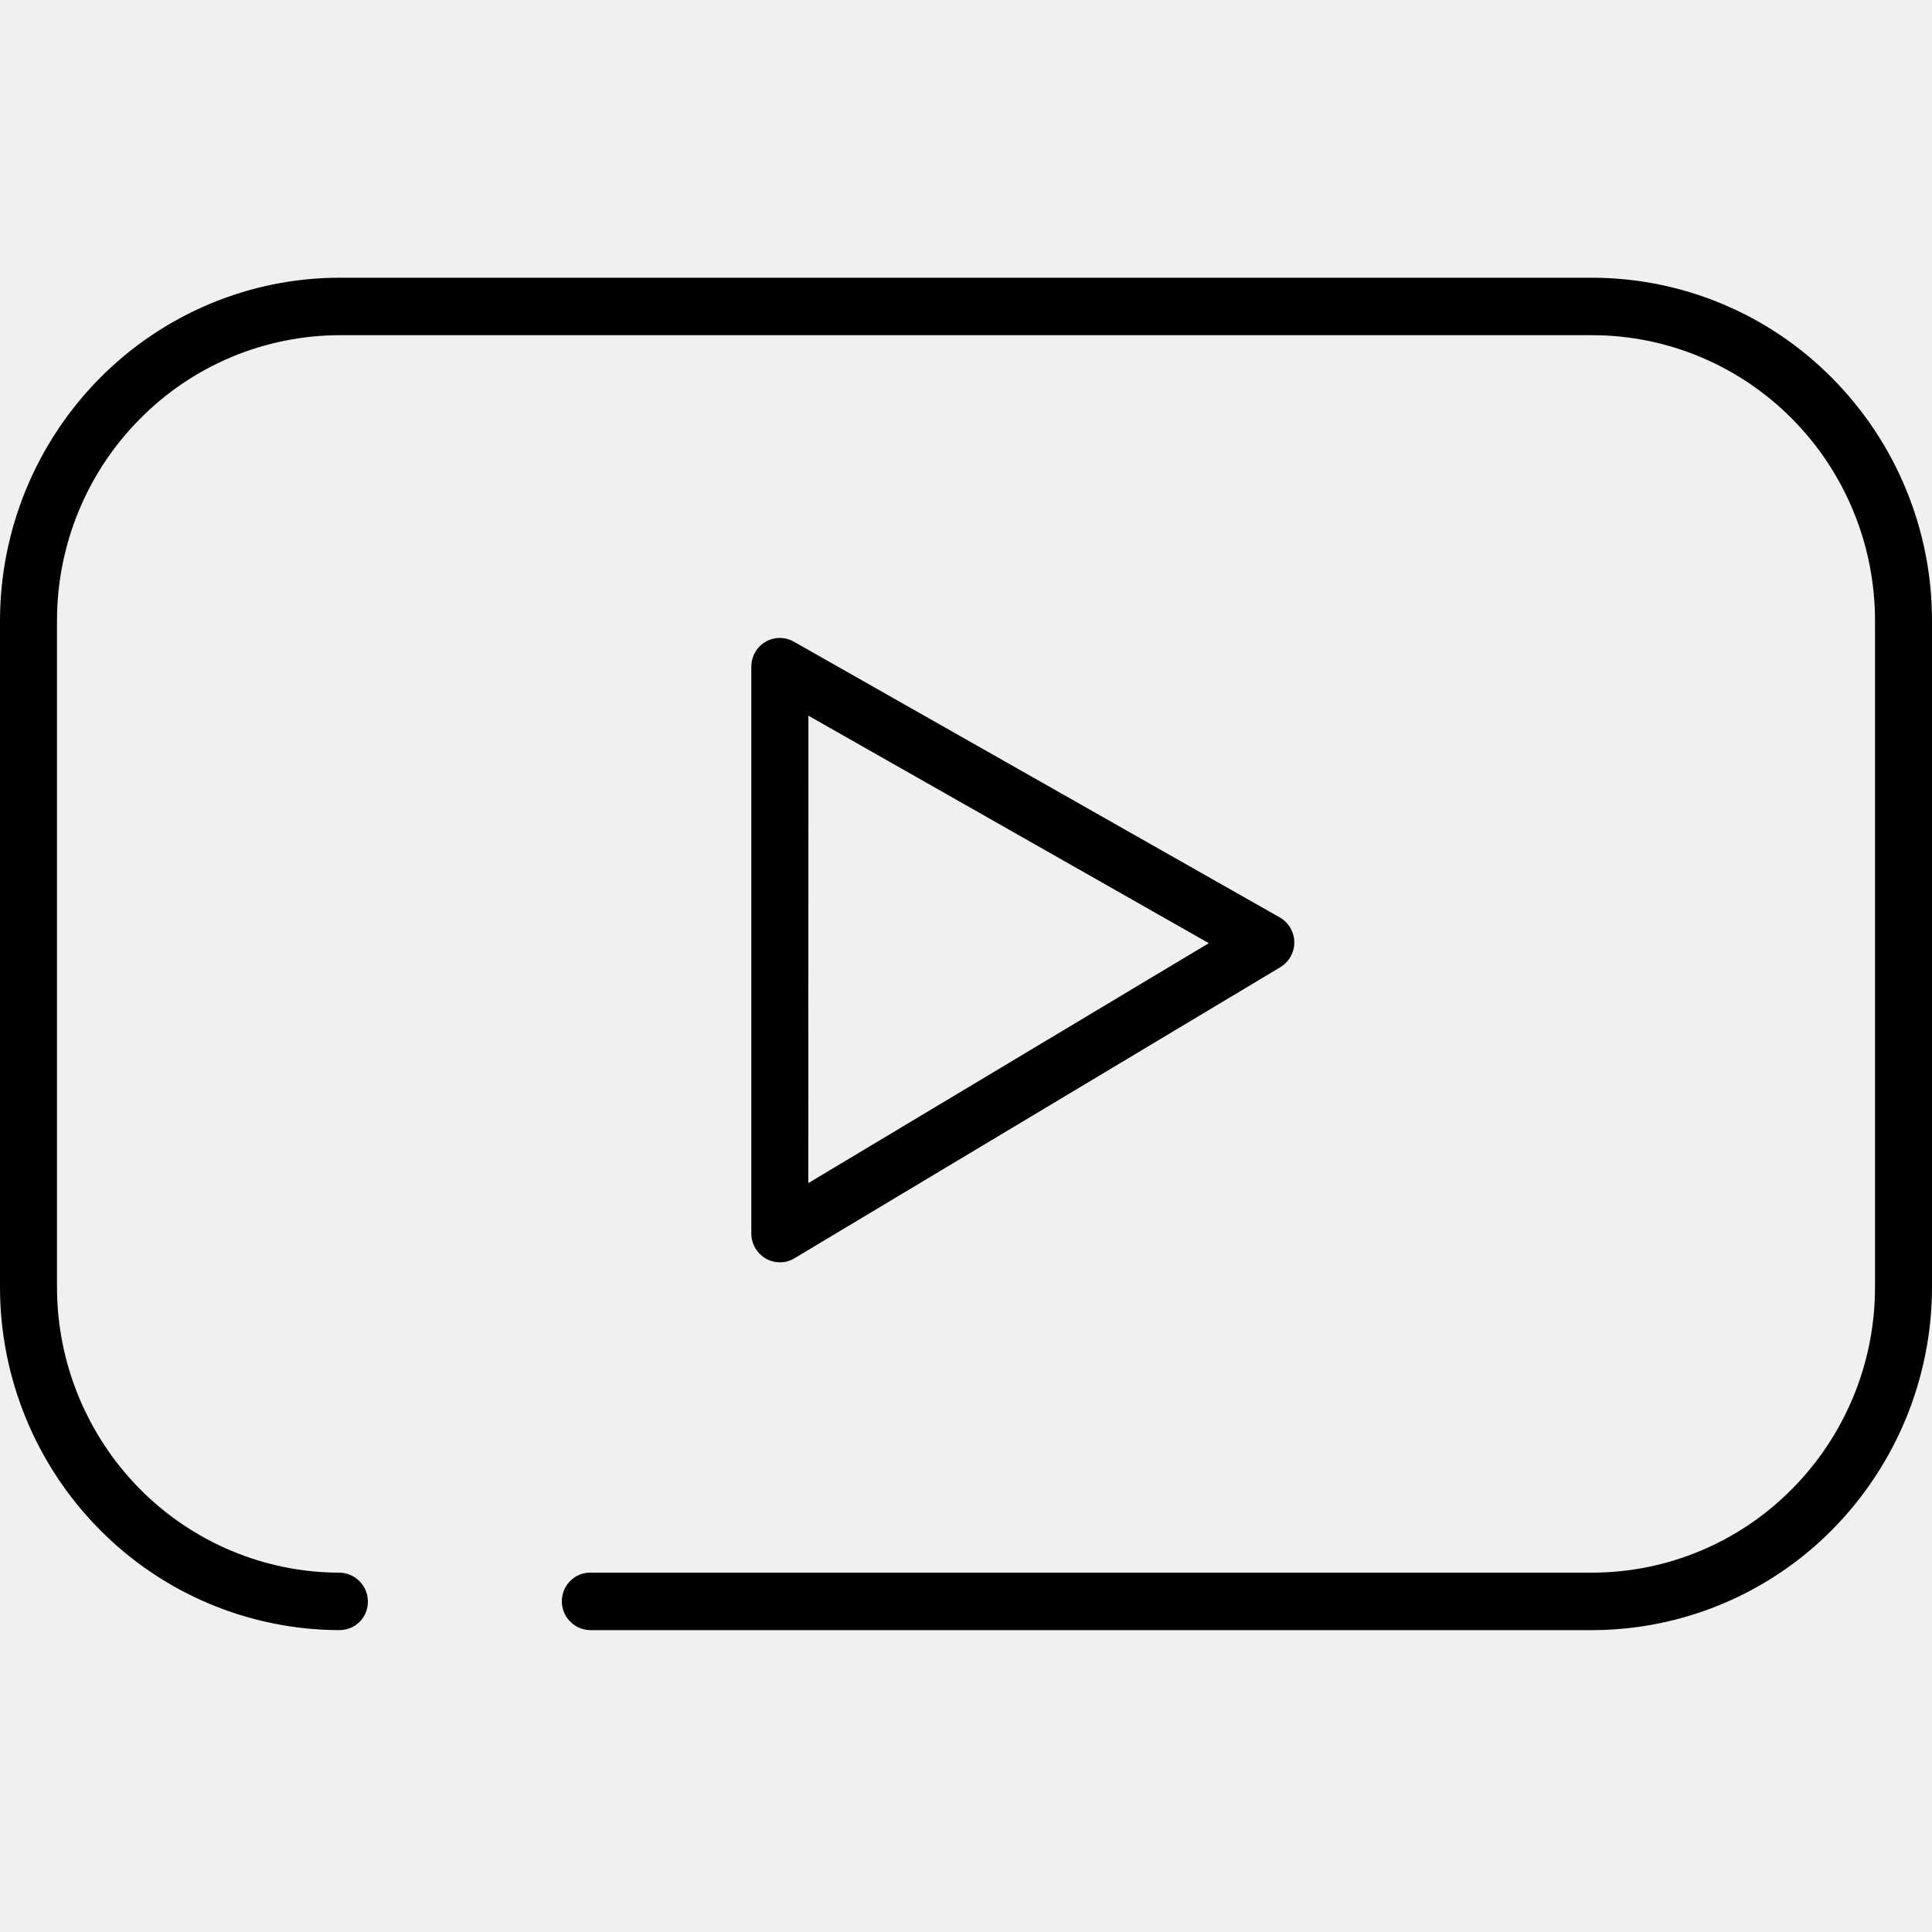
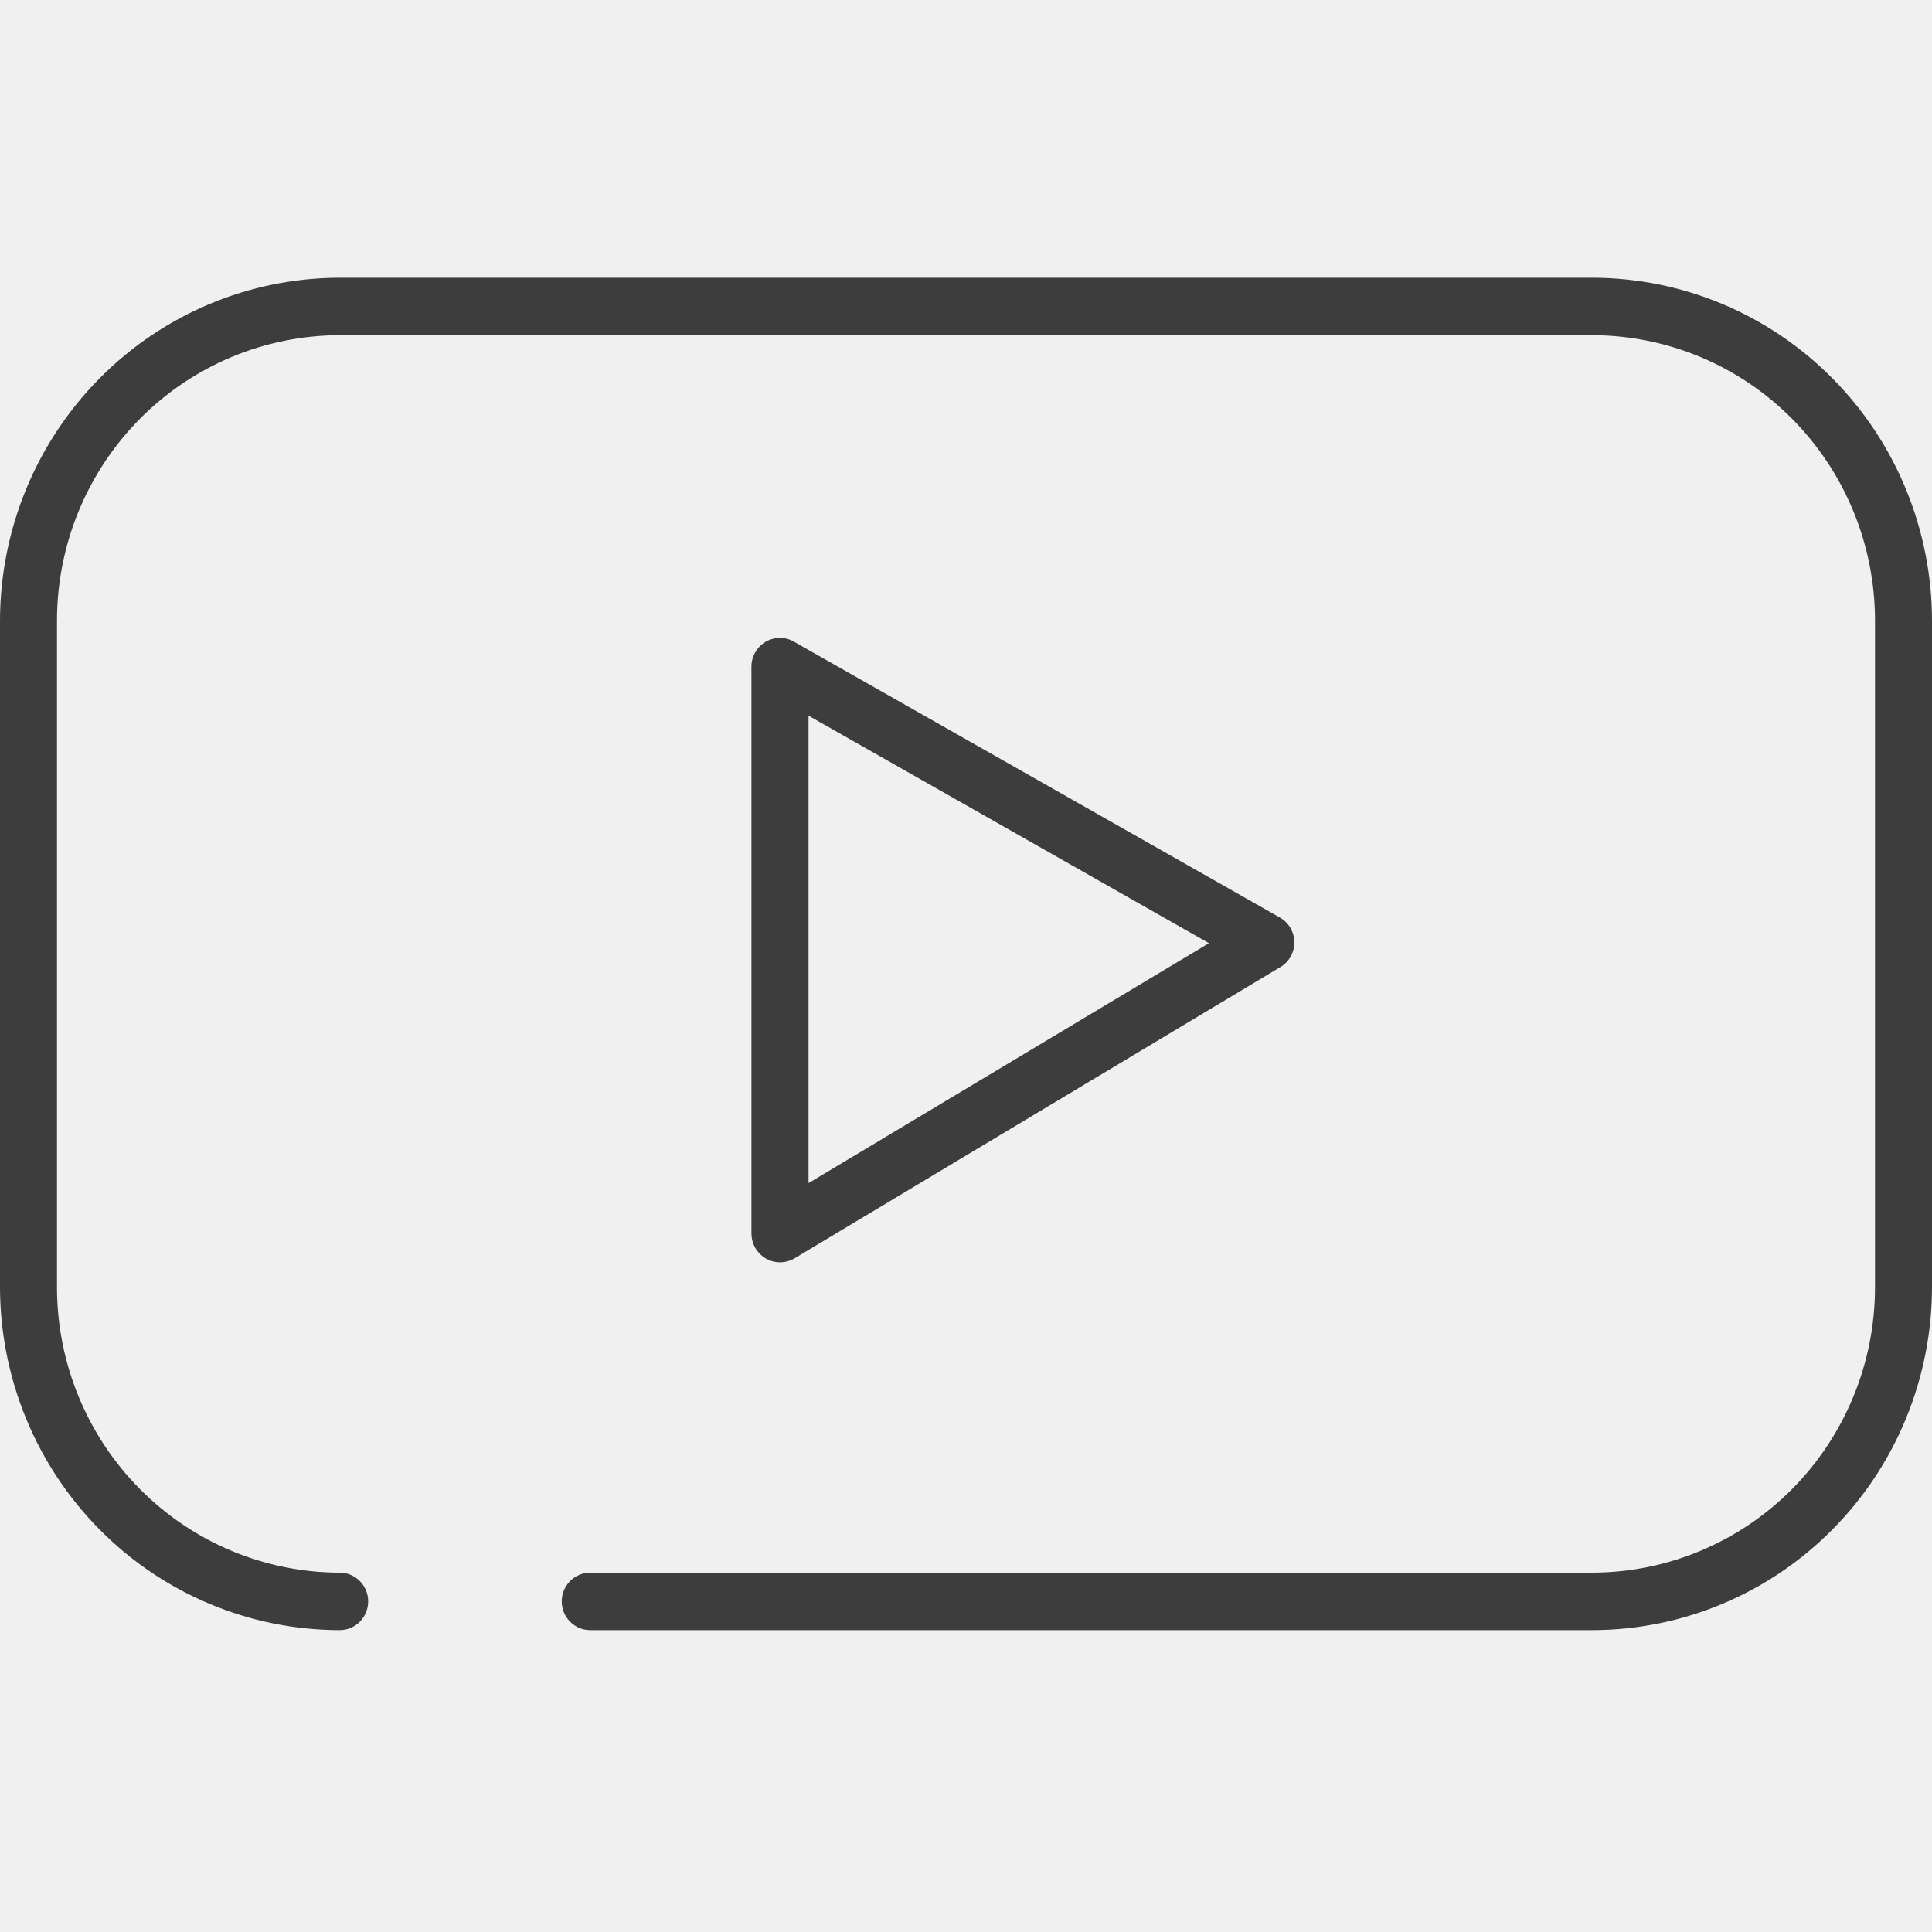
- <svg xmlns="http://www.w3.org/2000/svg" width="16" height="16" fill="currentColor" class="si si-Youtubeicons" viewBox="0 0 16 16">
-   <g clip-path="url(#a)">
-     <path d="M6.46 10.454a.23.23 0 0 0 .12-.034l4.023-2.41a.24.24 0 0 0 .116-.208.24.24 0 0 0-.12-.204L6.574 5.314a.234.234 0 0 0-.32.088.24.24 0 0 0-.032.118v4.696a.24.24 0 0 0 .07.168c.044.045.104.07.167.07m.236-4.527 3.316 1.884-3.317 1.987z" />
-     <path d="M13.187 2.3H2.813c-.746 0-1.46.3-1.988.833A2.86 2.86 0 0 0 0 5.14v5.52c0 .753.298 1.475.825 2.007a2.8 2.8 0 0 0 1.988.833.24.24 0 0 0 .167-.07.24.24 0 0 0-.167-.406c-.62 0-1.216-.25-1.655-.693a2.38 2.38 0 0 1-.686-1.67V5.14c0-.627.247-1.228.686-1.67a2.33 2.33 0 0 1 1.655-.694h10.374c.62 0 1.216.25 1.655.693s.686 1.044.686 1.67v5.521a2.37 2.37 0 0 1-.686 1.67 2.33 2.33 0 0 1-1.655.694H4.888a.23.23 0 0 0-.167.07.239.239 0 0 0 .167.406h8.299a2.8 2.8 0 0 0 1.988-.833A2.86 2.86 0 0 0 16 10.66V5.14a2.85 2.85 0 0 0-.825-2.007 2.8 2.8 0 0 0-1.988-.833" />
+ <svg xmlns="http://www.w3.org/2000/svg" width="16" height="16" viewBox="0 0 16 16" fill="none">
+   <g clip-path="url(#clip0_4_1601)">
+     <path d="M6.46 10.454C6.502 10.454 6.544 10.442 6.58 10.421L10.603 8.009C10.639 7.988 10.669 7.958 10.689 7.921C10.709 7.885 10.72 7.844 10.719 7.802C10.719 7.76 10.707 7.719 10.686 7.684C10.665 7.648 10.635 7.618 10.598 7.598L6.575 5.314C6.54 5.293 6.499 5.282 6.458 5.283C6.417 5.283 6.376 5.294 6.34 5.315C6.305 5.336 6.275 5.366 6.255 5.402C6.234 5.438 6.223 5.479 6.223 5.52V10.216C6.224 10.279 6.248 10.34 6.293 10.384C6.337 10.429 6.397 10.454 6.46 10.454V10.454ZM6.696 5.927L10.012 7.811L6.696 9.798V5.927Z" fill="#3D3D3D" />
+     <path d="M13.187 2.3H2.813C2.067 2.301 1.352 2.6 0.825 3.133C0.298 3.665 0.001 4.387 0 5.14V10.66C0.001 11.413 0.298 12.135 0.825 12.667C1.352 13.2 2.067 13.499 2.813 13.5C2.876 13.5 2.936 13.475 2.98 13.43C3.024 13.386 3.049 13.325 3.049 13.262C3.049 13.199 3.024 13.138 2.98 13.094C2.936 13.049 2.876 13.024 2.813 13.024C2.192 13.023 1.597 12.774 1.158 12.331C0.719 11.888 0.472 11.287 0.472 10.66V5.14C0.472 4.513 0.719 3.912 1.158 3.469C1.597 3.026 2.193 2.777 2.813 2.776H13.187C13.807 2.777 14.403 3.026 14.842 3.469C15.281 3.912 15.528 4.513 15.528 5.14V10.66C15.528 11.287 15.281 11.888 14.842 12.331C14.403 12.774 13.807 13.023 13.187 13.024H4.888C4.825 13.024 4.766 13.049 4.721 13.094C4.677 13.138 4.652 13.199 4.652 13.262C4.652 13.325 4.677 13.386 4.721 13.43C4.766 13.475 4.825 13.5 4.888 13.5H13.187C13.932 13.499 14.648 13.2 15.175 12.667C15.703 12.135 15.999 11.413 16 10.66V5.14C15.999 4.387 15.703 3.665 15.175 3.133C14.648 2.6 13.932 2.301 13.187 2.3V2.3Z" fill="#3D3D3D" />
  </g>
  <defs>
-     <clipPath id="a">
-       <path d="M0 0h16v16H0z" />
+     <clipPath id="clip0_4_1601">
+       <rect width="16" height="16" fill="white" />
    </clipPath>
  </defs>
</svg>
